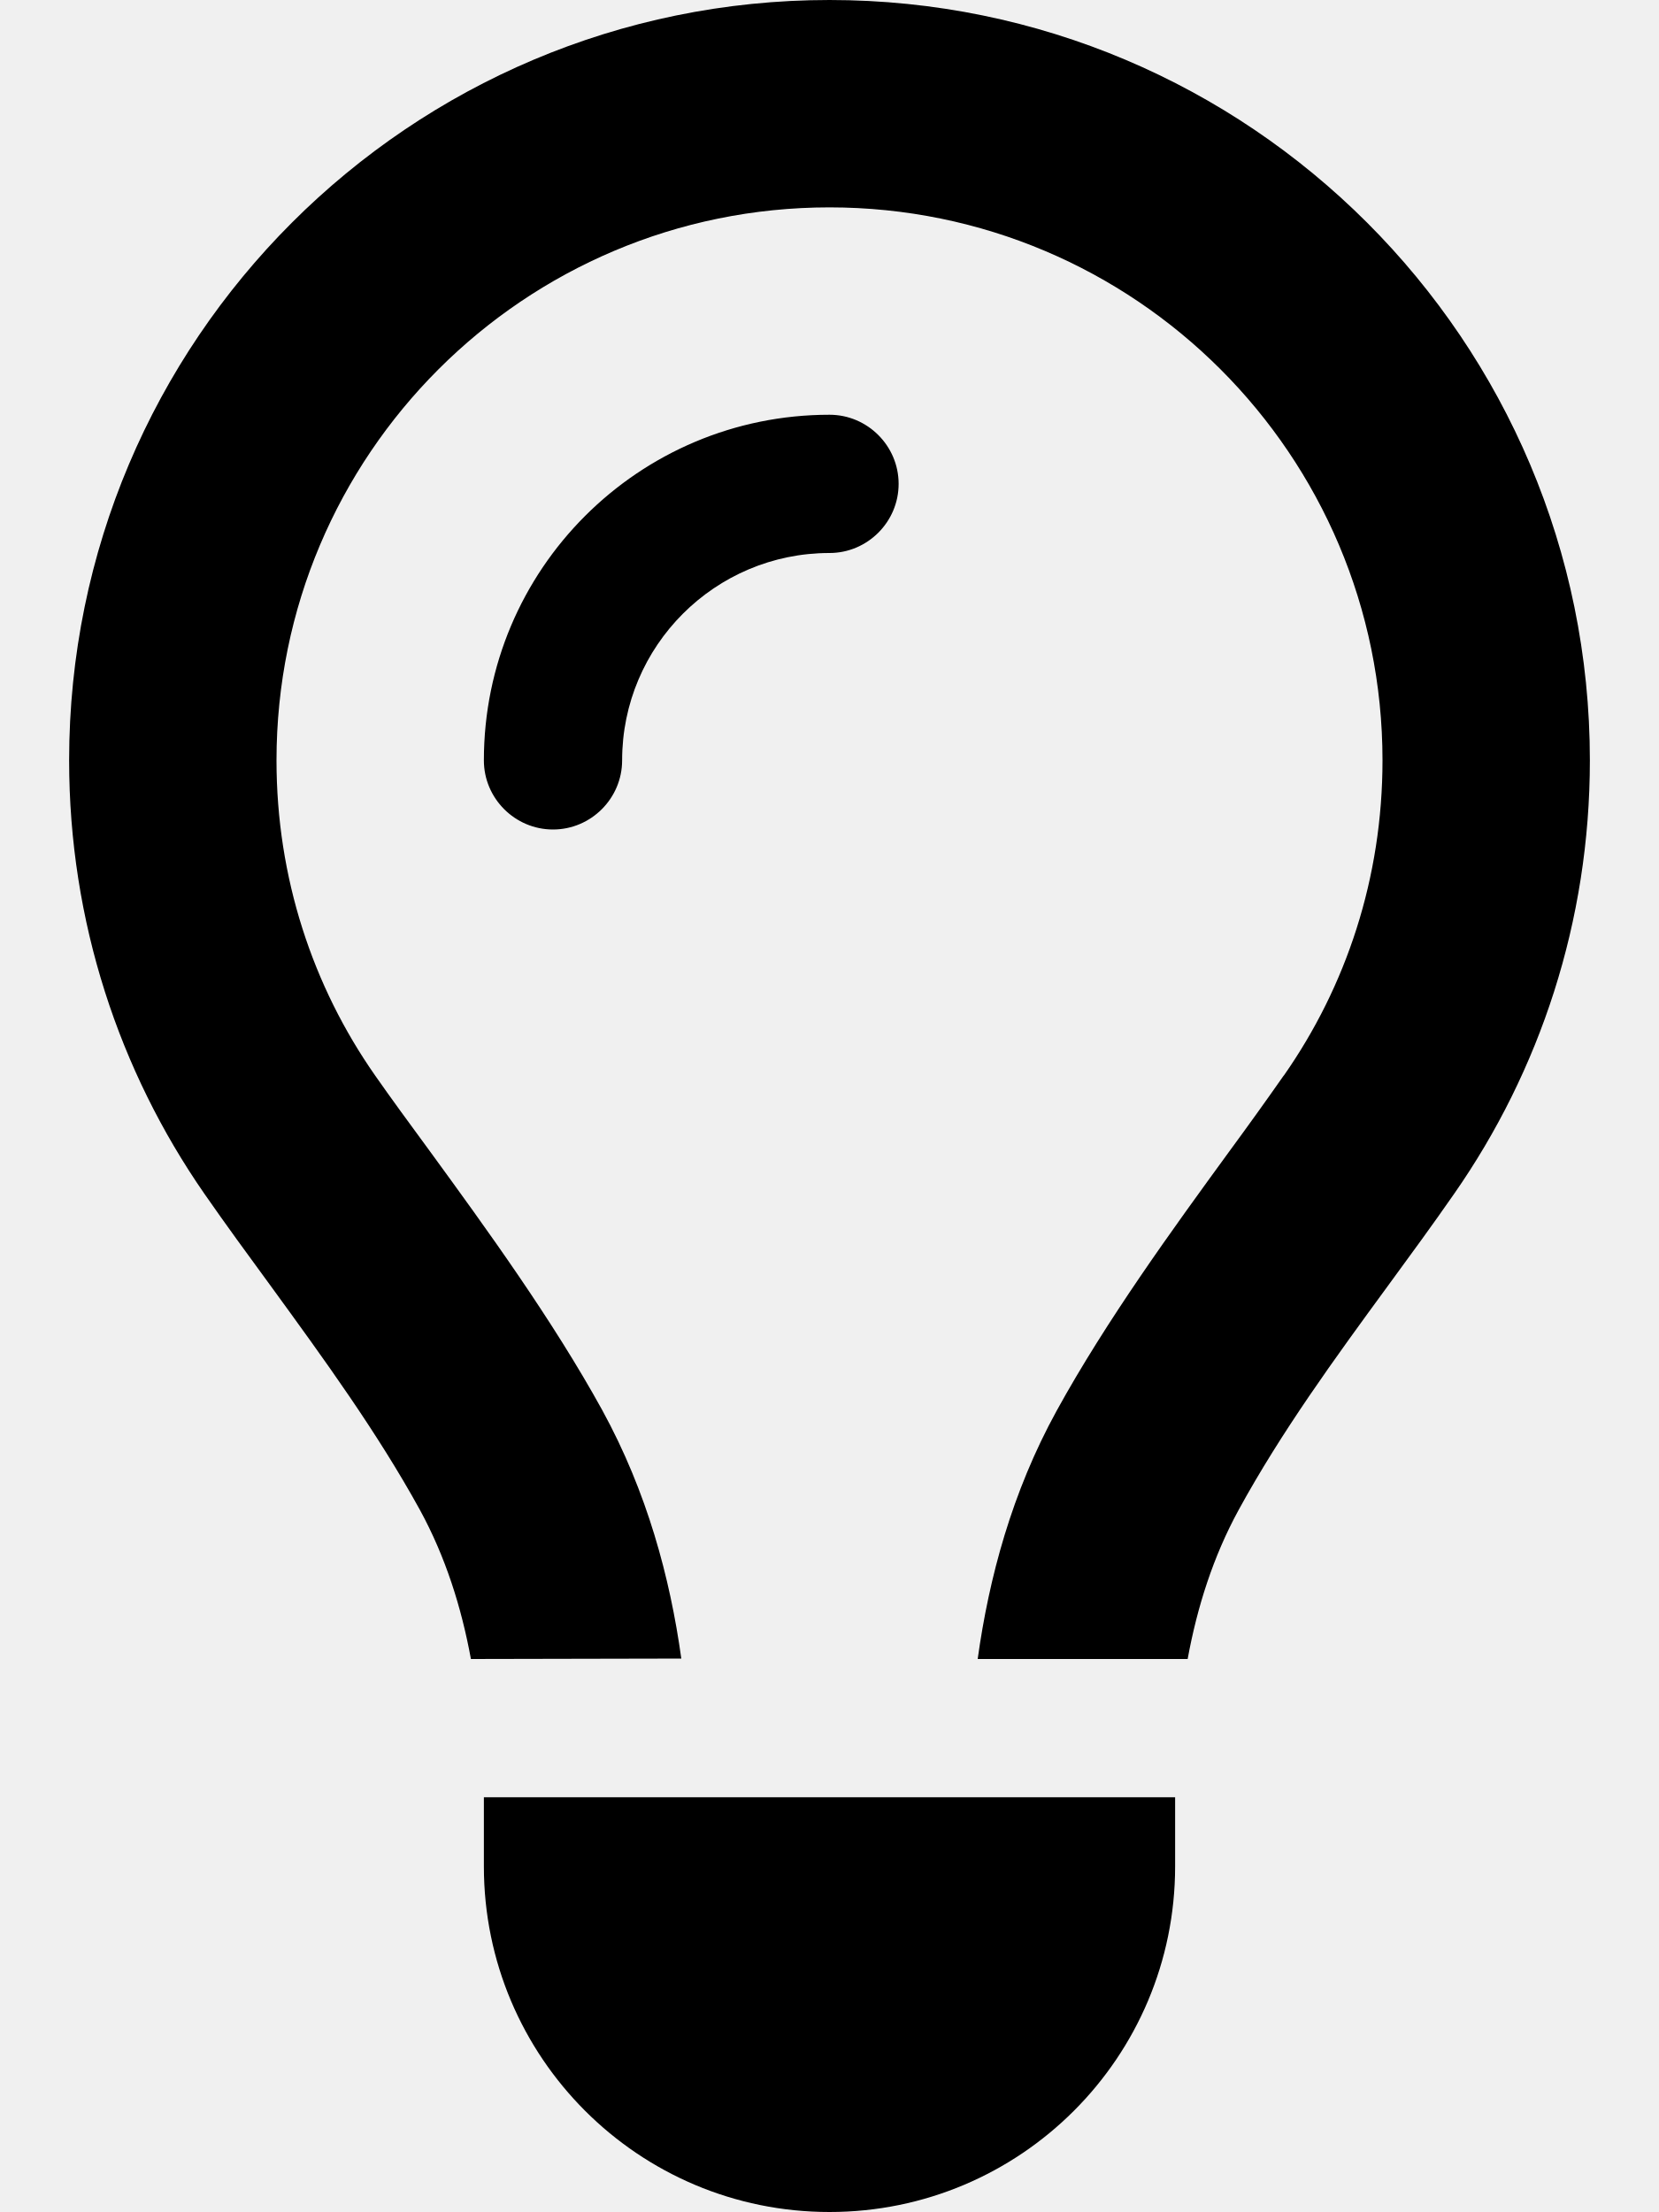
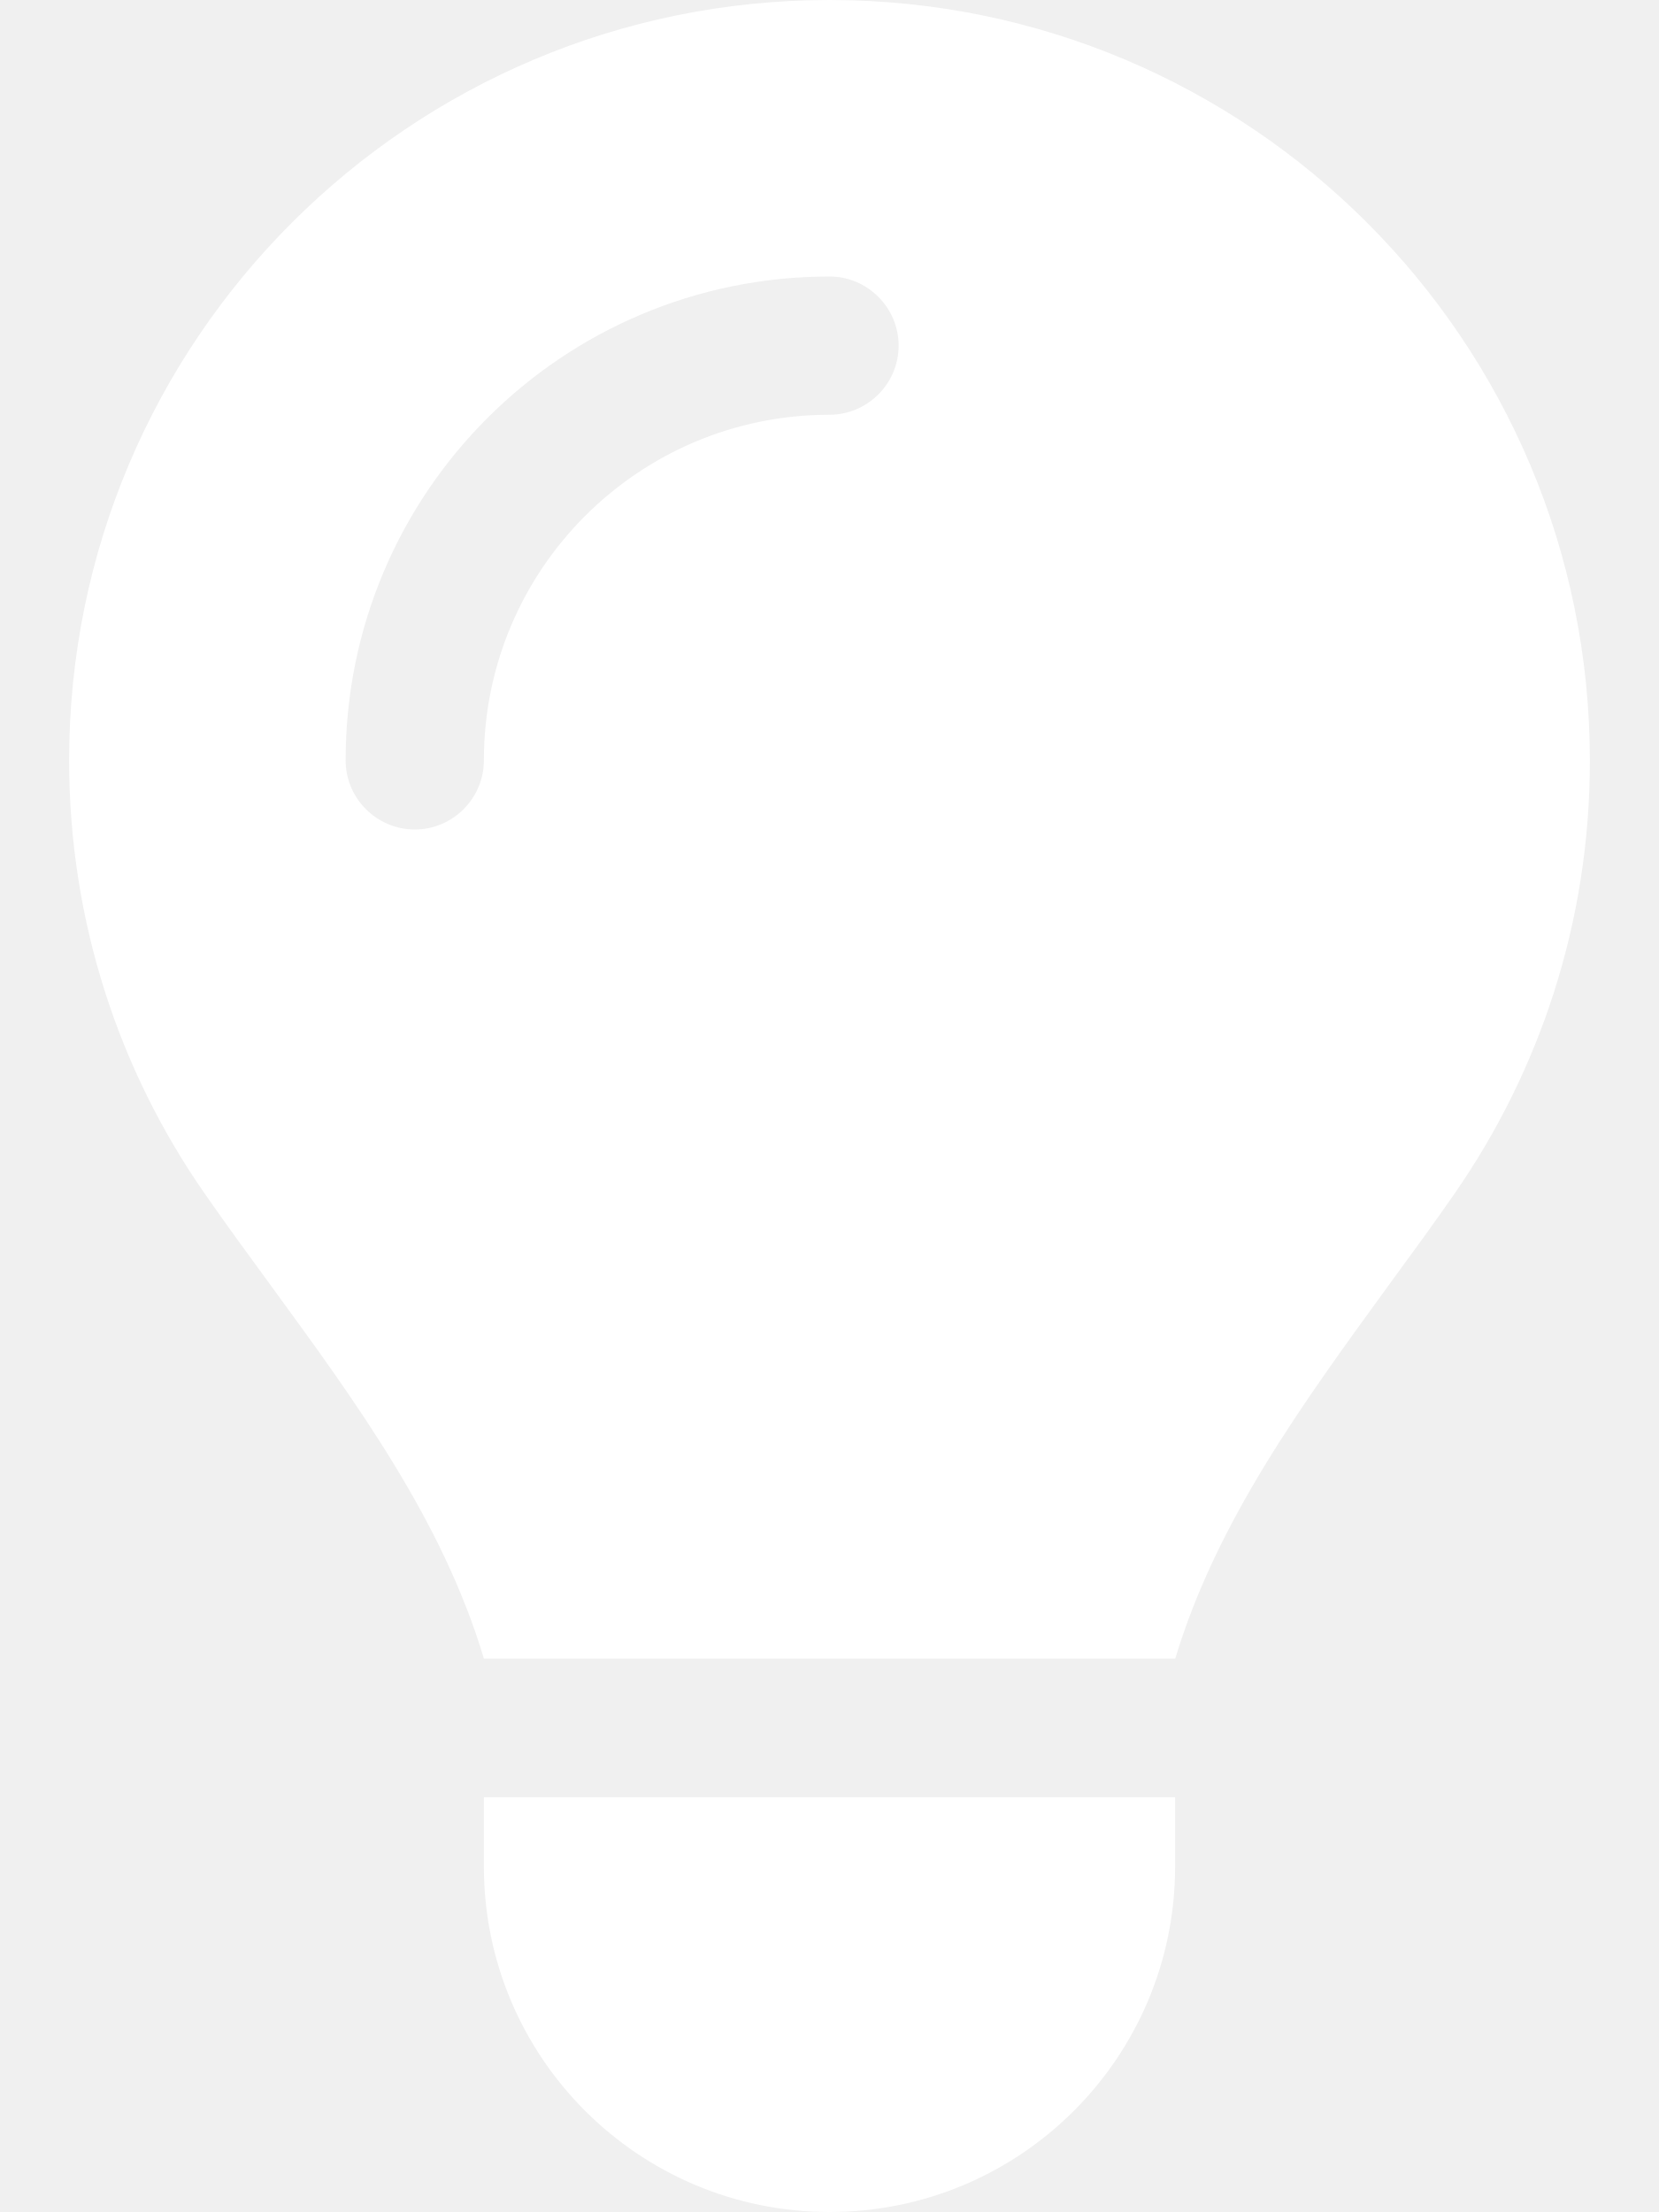
<svg xmlns="http://www.w3.org/2000/svg" viewBox="0 0 384 512">
-   <path d="M297.2 248.9C311.6 228.3 320 203.2 320 176c0-70.7-57.3-128-128-128S64 105.3 64 176c0 27.2 8.4 52.3 22.8 72.9c3.7 5.3 8.1 11.3 12.8 17.7c0 0 0 0 0 0c12.9 17.7 28.3 38.9 39.8 59.8c10.4 19 15.7 38.8 18.3 57.5L109 384c-2.2-12-5.9-23.7-11.8-34.5c-9.9-18-22.2-34.9-34.5-51.8c0 0 0 0 0 0s0 0 0 0c-5.2-7.1-10.4-14.2-15.4-21.4C27.6 247.9 16 213.3 16 176C16 78.8 94.8 0 192 0s176 78.8 176 176c0 37.3-11.6 71.9-31.4 100.3c-5 7.2-10.2 14.3-15.4 21.4c0 0 0 0 0 0s0 0 0 0c-12.3 16.8-24.6 33.7-34.5 51.8c-5.9 10.8-9.6 22.5-11.8 34.5l-48.6 0c2.6-18.7 7.9-38.6 18.3-57.5c11.5-20.9 26.9-42.1 39.8-59.8c0 0 0 0 0 0s0 0 0 0s0 0 0 0c4.7-6.4 9-12.4 12.7-17.7zM192 128c-26.5 0-48 21.5-48 48c0 8.8-7.2 16-16 16s-16-7.2-16-16c0-44.2 35.8-80 80-80c8.8 0 16 7.2 16 16s-7.2 16-16 16zm0 384c-44.2 0-80-35.8-80-80l0-16 160 0 0 16c0 44.2-35.8 80-80 80z" />
+   <path fill="#ffffff" d="M272 384c9.6-31.9 29.5-59.1 49.2-86.2c0 0 0 0 0 0c5.2-7.1 10.4-14.2 15.4-21.4c19.8-28.5 31.4-63 31.4-100.3C368 78.8 289.2 0 192 0S16 78.8 16 176c0 37.3 11.6 71.9 31.4 100.3c5 7.2 10.2 14.3 15.4 21.4c0 0 0 0 0 0c19.8 27.1 39.7 54.4 49.2 86.2l160 0zM192 512c44.2 0 80-35.8 80-80l0-16-160 0 0 16c0 44.2 35.8 80 80 80zM112 176c0 8.8-7.2 16-16 16s-16-7.2-16-16c0-61.9 50.1-112 112-112c8.8 0 16 7.2 16 16s-7.2 16-16 16c-44.2 0-80 35.8-80 80z" />
</svg>
